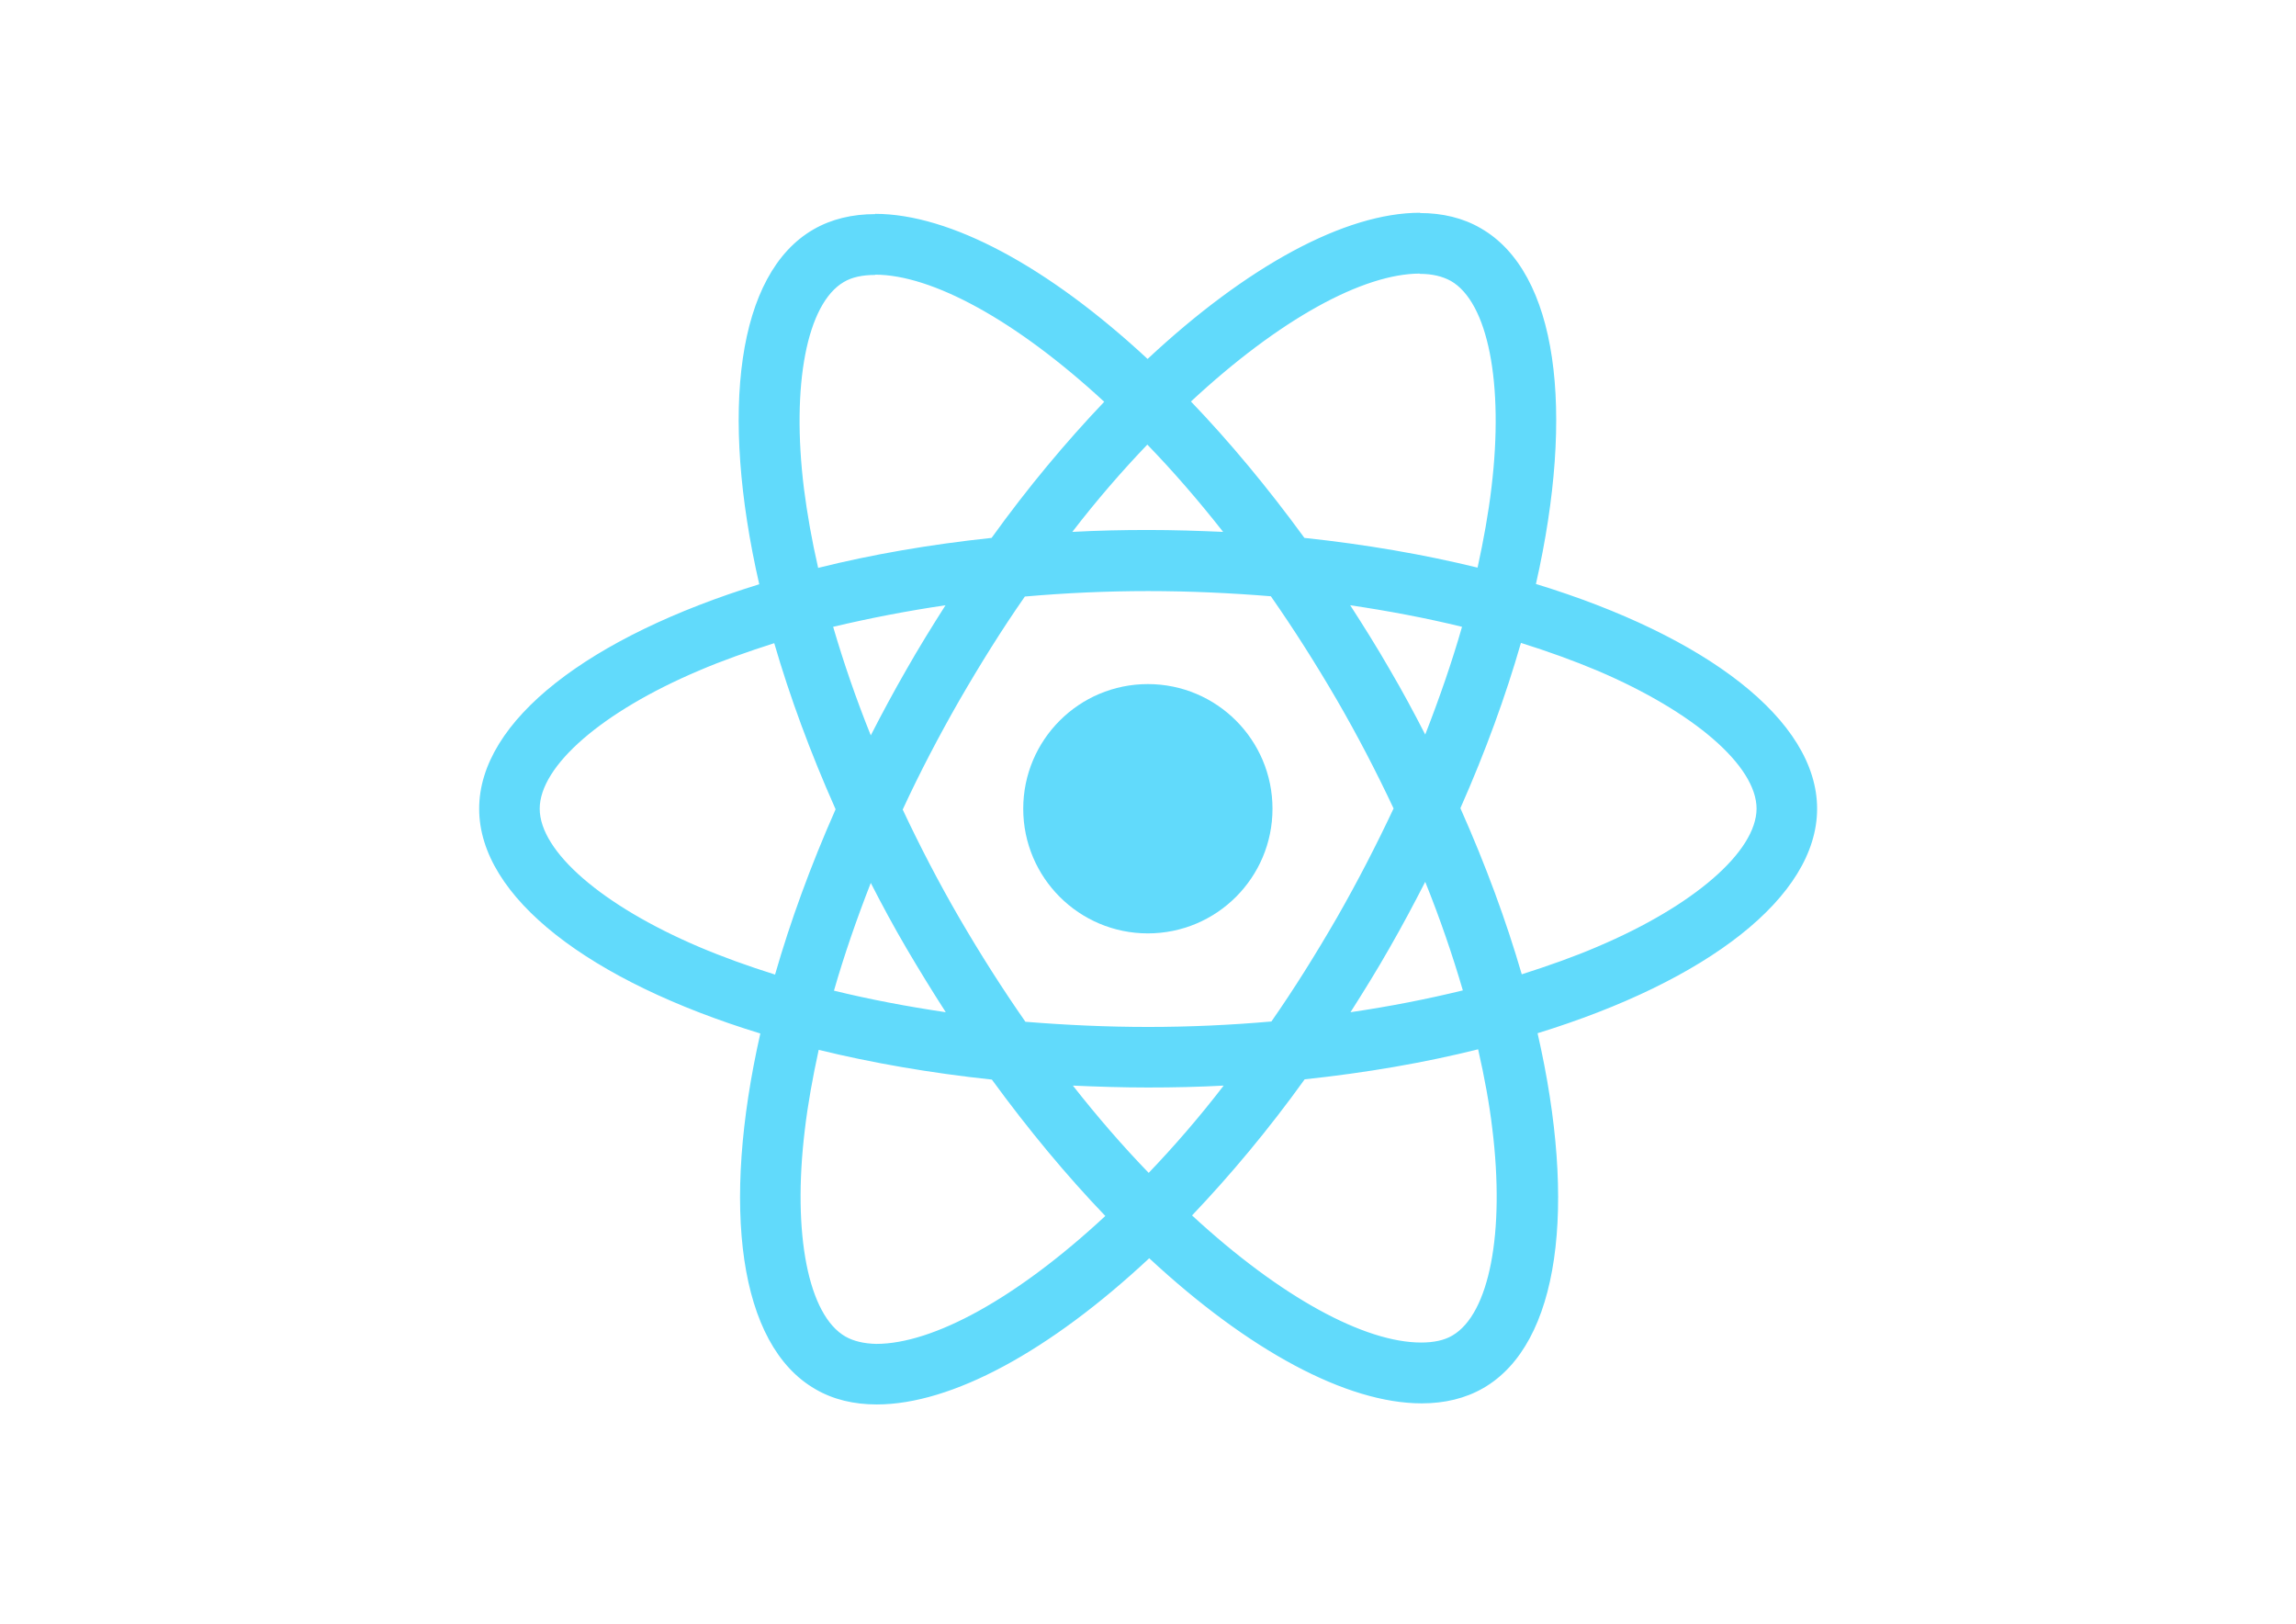
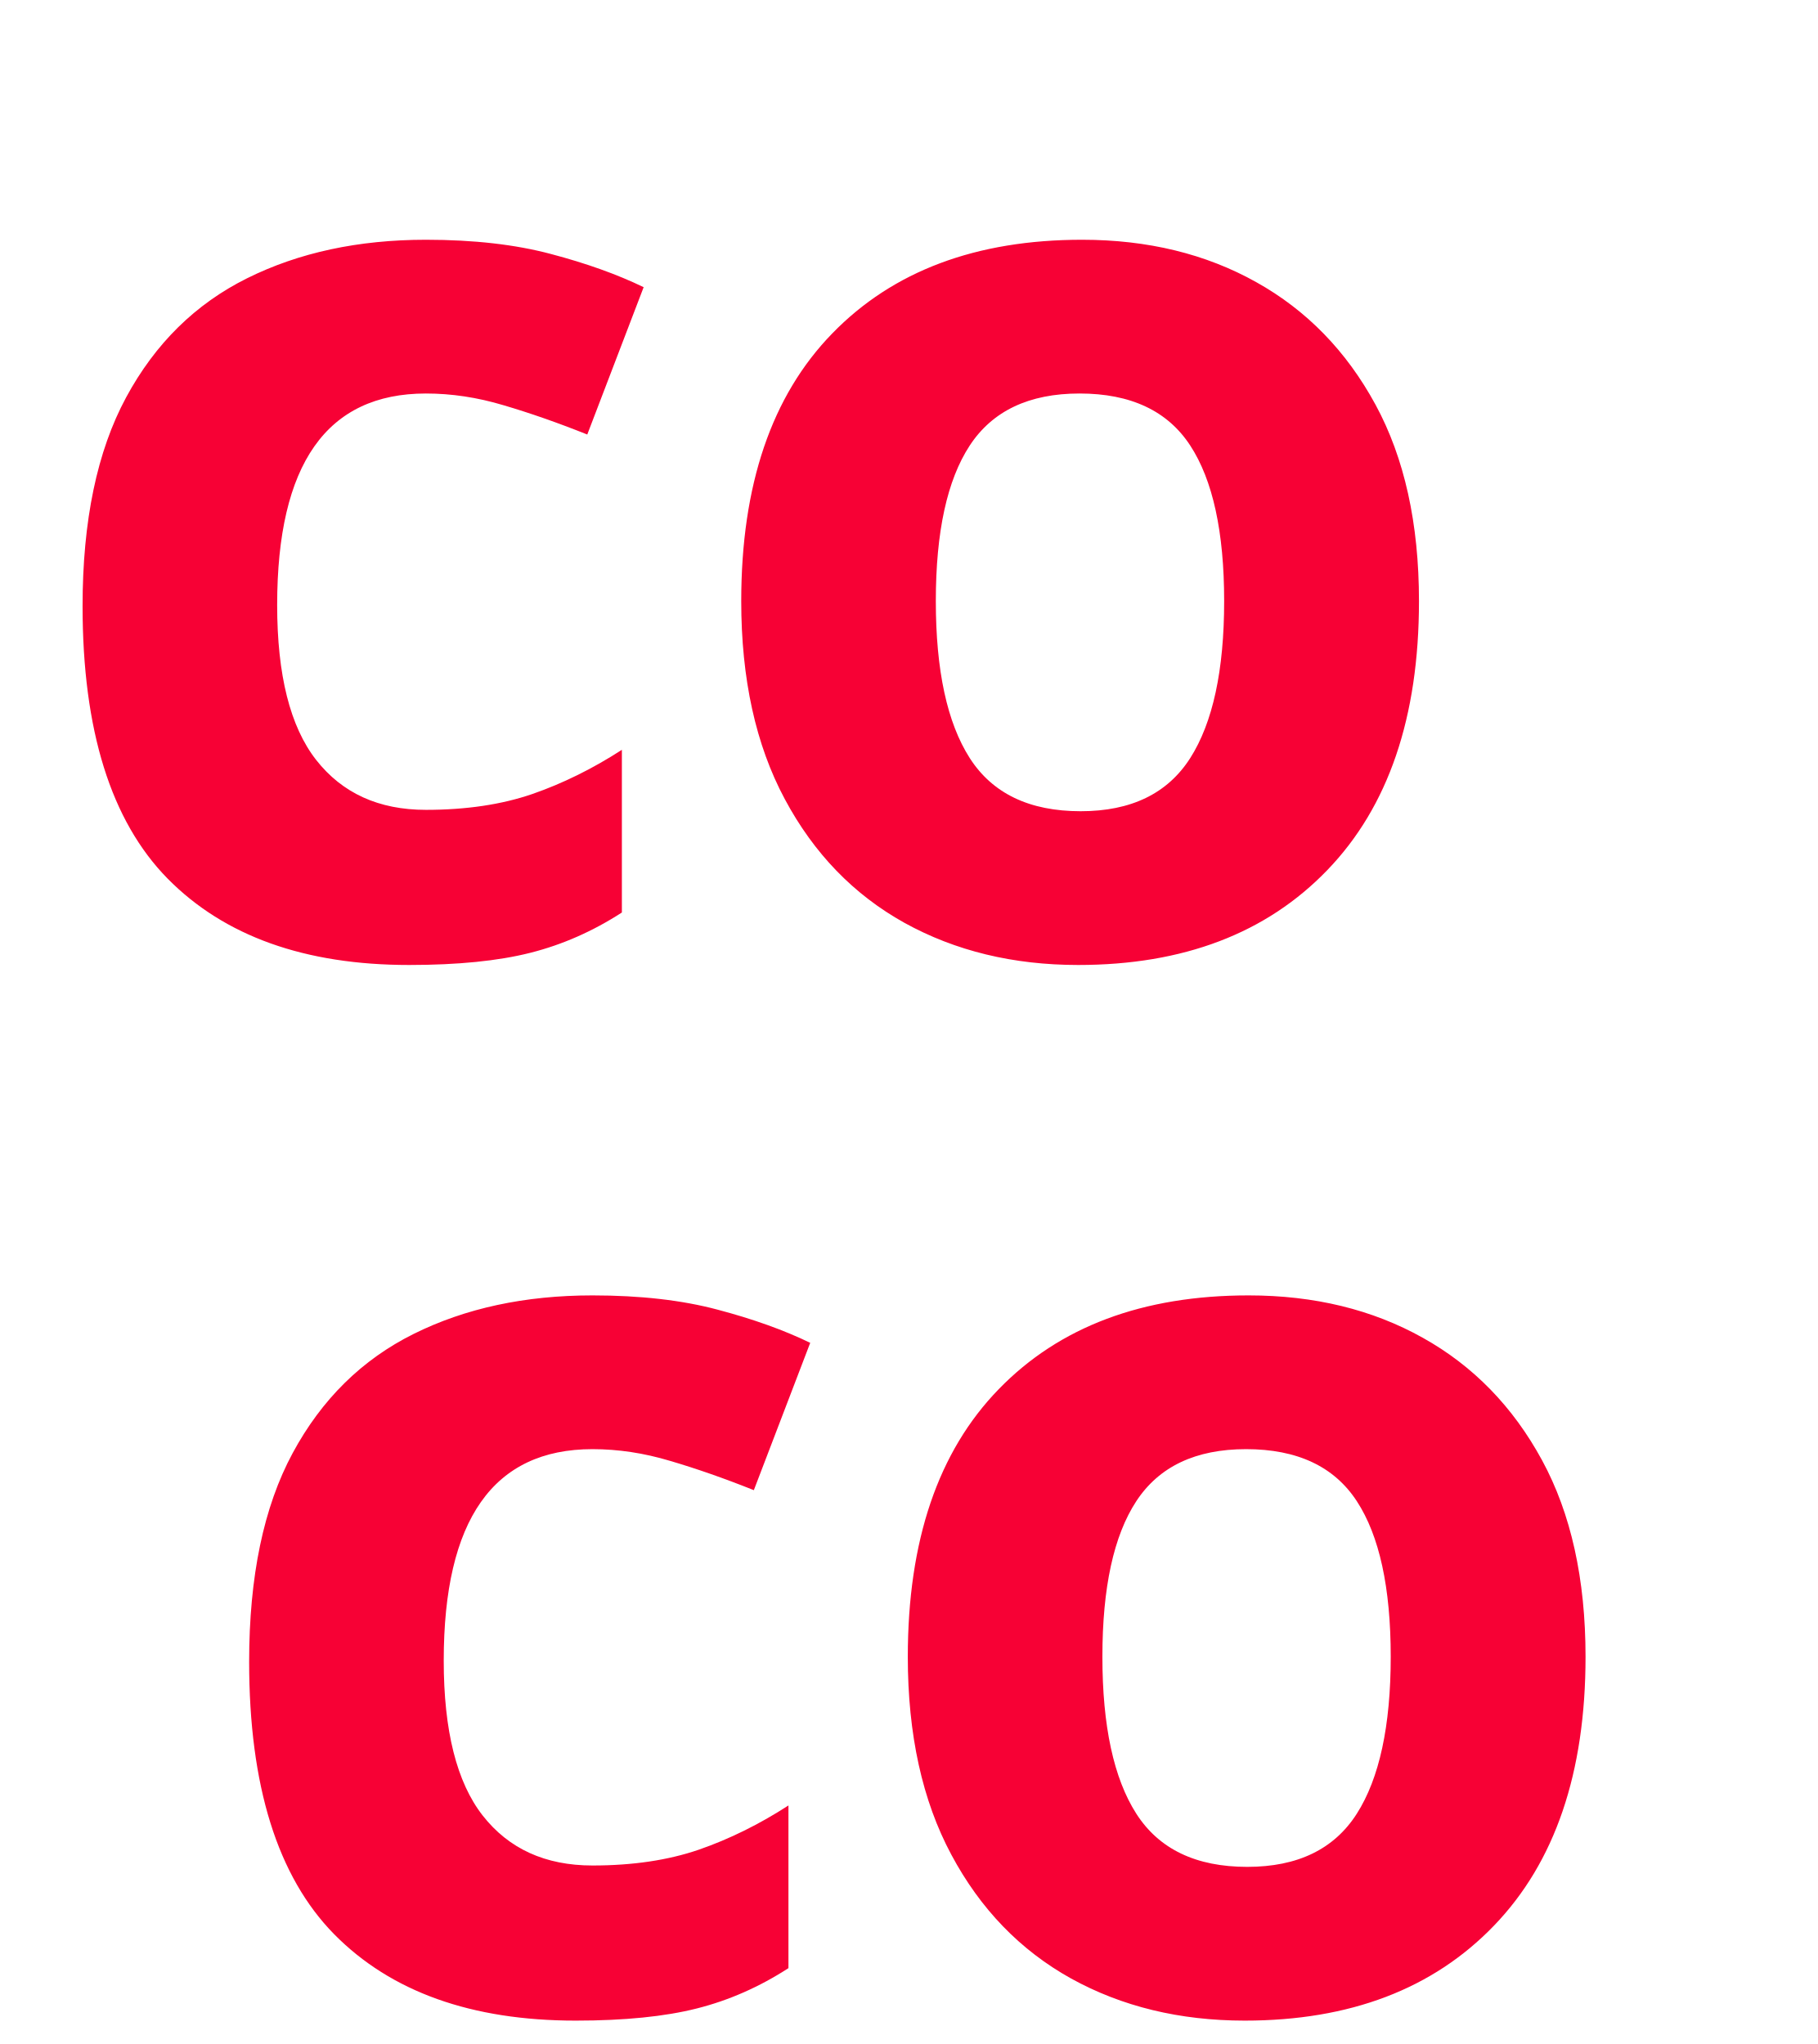
- <svg xmlns="http://www.w3.org/2000/svg" viewBox="0 0 841.9 595.3">
-   <g fill="#61DAFB">
-     <path d="M666.3 296.5c0-32.5-40.7-63.3-103.1-82.4 14.4-63.6 8-114.2-20.2-130.4-6.5-3.8-14.1-5.6-22.4-5.6v22.3c4.6 0 8.3.9 11.4 2.6 13.6 7.8 19.5 37.5 14.9 75.7-1.1 9.4-2.9 19.3-5.1 29.4-19.6-4.8-41-8.5-63.5-10.9-13.5-18.5-27.5-35.3-41.6-50 32.6-30.3 63.2-46.9 84-46.9V78c-27.5 0-63.5 19.6-99.9 53.6-36.4-33.8-72.4-53.2-99.9-53.2v22.3c20.7 0 51.4 16.5 84 46.6-14 14.7-28 31.4-41.3 49.9-22.6 2.4-44 6.1-63.6 11-2.3-10-4-19.7-5.2-29-4.7-38.2 1.1-67.9 14.6-75.8 3-1.8 6.9-2.6 11.5-2.6V78.5c-8.4 0-16 1.8-22.6 5.6-28.1 16.2-34.4 66.7-19.9 130.1-62.2 19.2-102.7 49.9-102.7 82.3 0 32.5 40.7 63.3 103.1 82.4-14.4 63.6-8 114.2 20.2 130.4 6.5 3.8 14.1 5.6 22.5 5.6 27.5 0 63.5-19.6 99.9-53.6 36.4 33.8 72.4 53.2 99.9 53.2 8.4 0 16-1.8 22.6-5.6 28.1-16.2 34.4-66.7 19.9-130.1 62-19.1 102.5-49.9 102.5-82.3zm-130.2-66.7c-3.7 12.9-8.3 26.2-13.5 39.5-4.1-8-8.4-16-13.1-24-4.6-8-9.5-15.8-14.4-23.4 14.2 2.1 27.9 4.7 41 7.9zm-45.8 106.5c-7.8 13.5-15.8 26.3-24.1 38.2-14.9 1.3-30 2-45.2 2-15.1 0-30.2-.7-45-1.9-8.3-11.9-16.4-24.6-24.2-38-7.6-13.1-14.5-26.4-20.8-39.8 6.2-13.4 13.2-26.8 20.7-39.9 7.8-13.5 15.8-26.3 24.1-38.2 14.9-1.3 30-2 45.2-2 15.1 0 30.2.7 45 1.9 8.3 11.9 16.4 24.6 24.2 38 7.6 13.1 14.5 26.4 20.8 39.8-6.3 13.4-13.2 26.8-20.7 39.9zm32.3-13c5.4 13.4 10 26.8 13.8 39.8-13.1 3.2-26.9 5.9-41.2 8 4.9-7.7 9.8-15.6 14.4-23.7 4.6-8 8.9-16.1 13-24.1zM421.2 430c-9.3-9.6-18.6-20.3-27.8-32 9 .4 18.2.7 27.5.7 9.4 0 18.7-.2 27.8-.7-9 11.7-18.3 22.4-27.5 32zm-74.4-58.9c-14.2-2.1-27.9-4.7-41-7.9 3.7-12.9 8.3-26.2 13.5-39.5 4.1 8 8.4 16 13.1 24 4.7 8 9.5 15.8 14.4 23.4zM420.7 163c9.3 9.6 18.6 20.3 27.8 32-9-.4-18.2-.7-27.5-.7-9.4 0-18.7.2-27.8.7 9-11.7 18.3-22.4 27.5-32zm-74 58.9c-4.9 7.7-9.8 15.6-14.4 23.7-4.6 8-8.9 16-13 24-5.4-13.4-10-26.8-13.8-39.8 13.1-3.1 26.9-5.8 41.2-7.9zm-90.5 125.2c-35.4-15.1-58.3-34.9-58.3-50.6 0-15.7 22.9-35.6 58.3-50.6 8.6-3.7 18-7 27.7-10.1 5.7 19.6 13.2 40 22.5 60.9-9.2 20.8-16.6 41.1-22.2 60.6-9.9-3.1-19.3-6.5-28-10.2zM310 490c-13.6-7.8-19.5-37.5-14.9-75.7 1.1-9.4 2.9-19.3 5.1-29.4 19.6 4.8 41 8.5 63.5 10.9 13.5 18.5 27.5 35.3 41.6 50-32.6 30.3-63.2 46.9-84 46.9-4.5-.1-8.3-1-11.3-2.7zm237.2-76.2c4.7 38.2-1.1 67.9-14.6 75.8-3 1.8-6.9 2.6-11.5 2.6-20.7 0-51.4-16.5-84-46.6 14-14.7 28-31.4 41.3-49.9 22.6-2.4 44-6.1 63.6-11 2.3 10.1 4.1 19.8 5.2 29.1zm38.5-66.7c-8.6 3.7-18 7-27.7 10.1-5.7-19.6-13.2-40-22.5-60.9 9.2-20.8 16.6-41.1 22.2-60.6 9.9 3.1 19.3 6.5 28.1 10.2 35.4 15.1 58.3 34.9 58.3 50.6-.1 15.7-23 35.6-58.4 50.6zM320.8 78.4z" />
-     <circle cx="420.9" cy="296.5" r="45.7" />
-     <path d="M520.5 78.1z" />
-   </g>
+ <svg xmlns="http://www.w3.org/2000/svg" width="56" height="63" viewBox="0 0 56 63">
+   <defs>
+     <style>
+       .cls-1 {
+         font-size: 87.358px;
+         fill: #f70135;
+         text-anchor: middle;
+         font-family: Montserrat;
+         font-weight: 700;
+         text-transform: uppercase;
+       }
+     </style>
+   </defs>
+   <text id="co_co" data-name="co co" class="cls-1" transform="translate(28.266 29.347) scale(0.452)">
+     <tspan x="0">co</tspan>
+     <tspan x="0" dy="71.983">co</tspan>
+   </text>
</svg>
